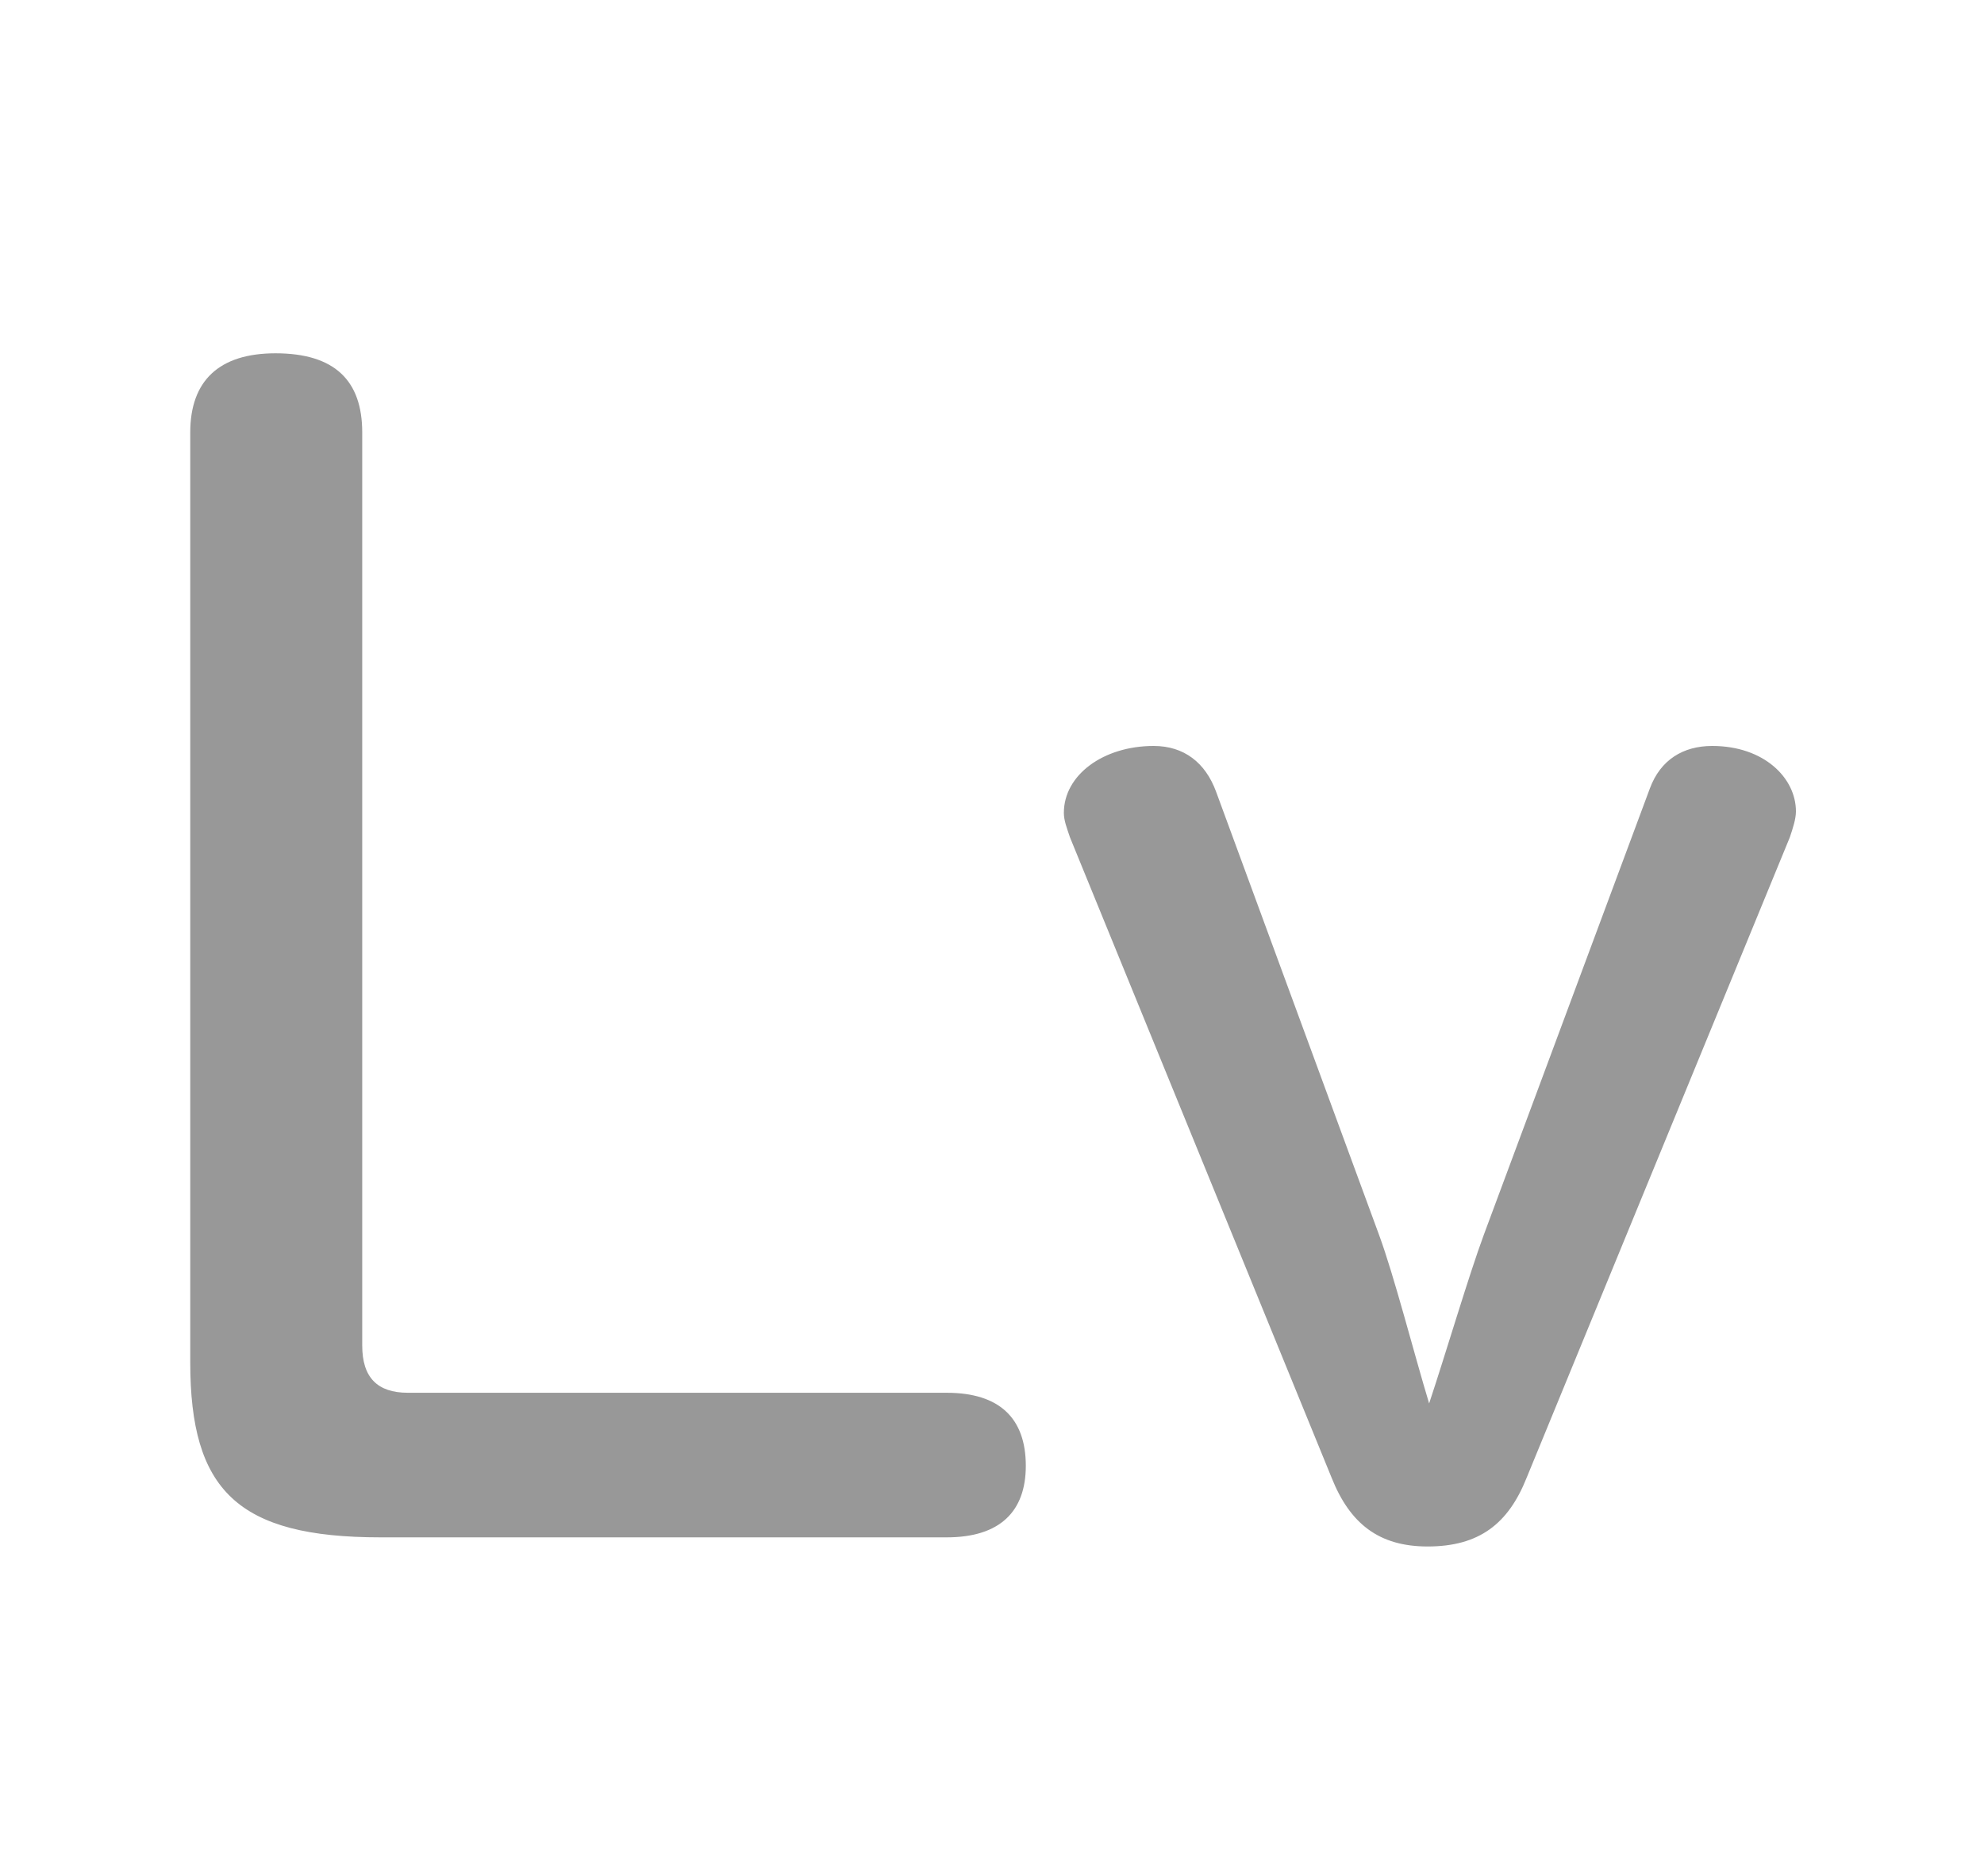
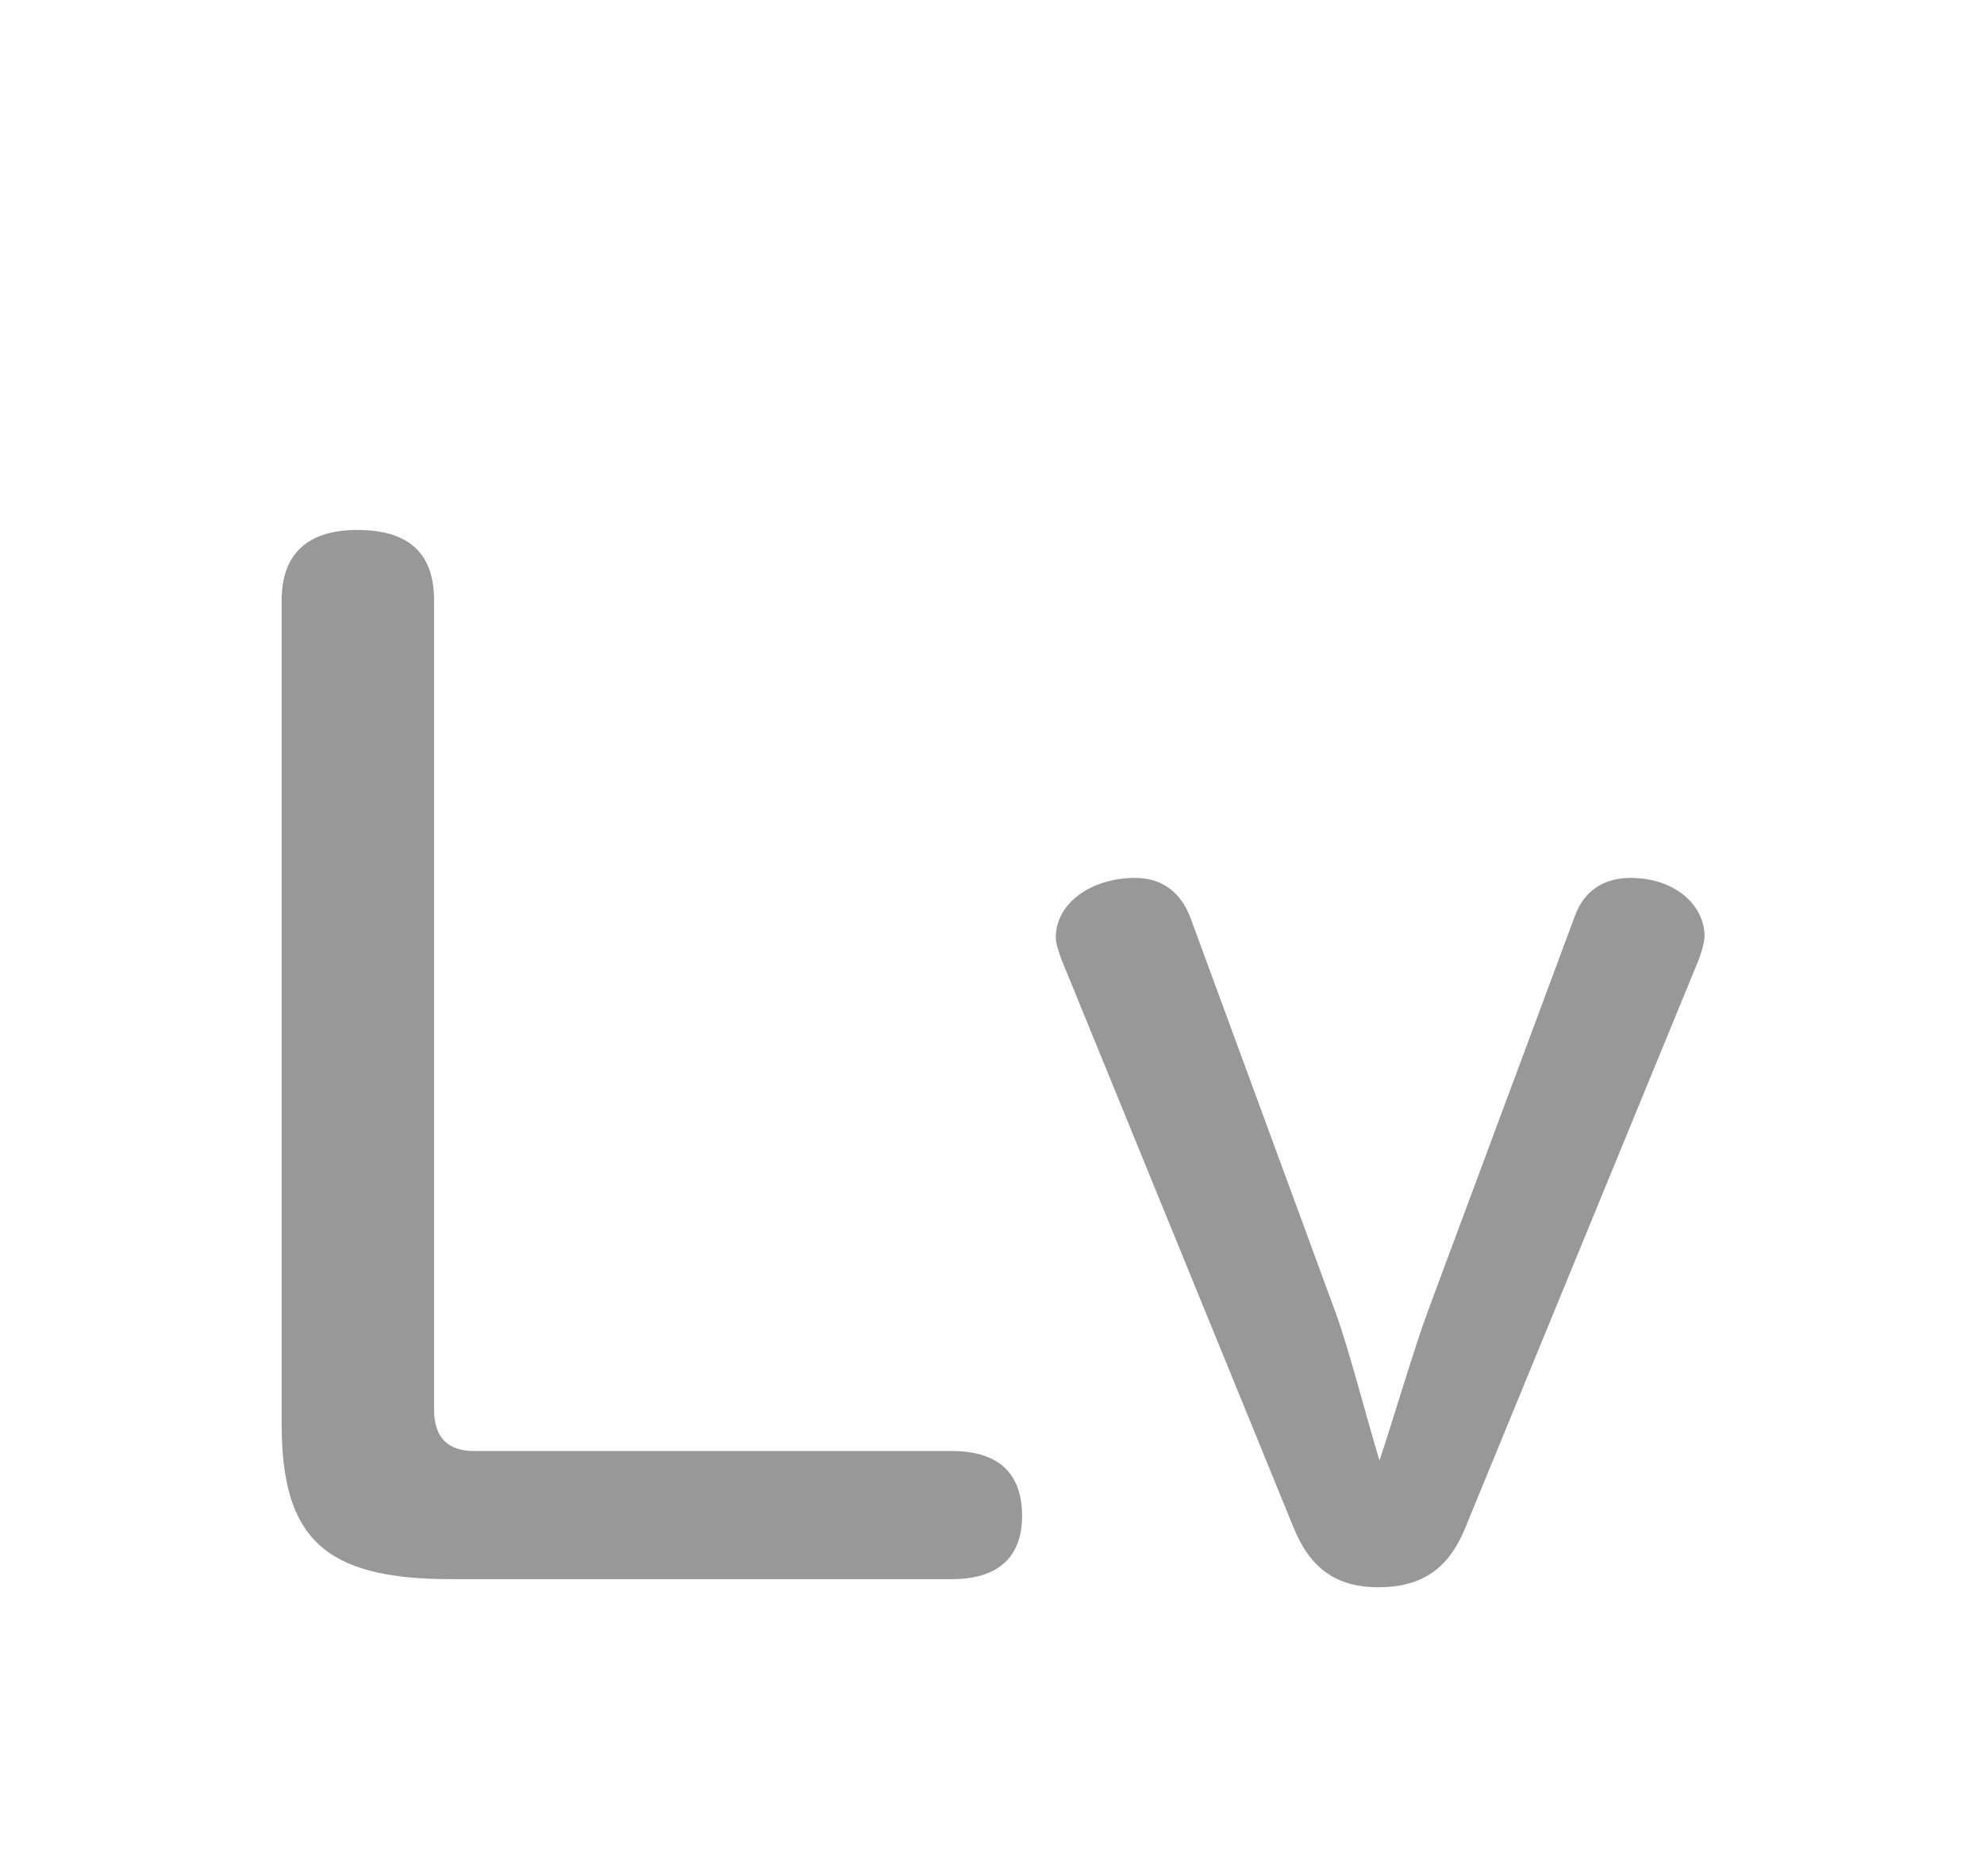
<svg xmlns="http://www.w3.org/2000/svg" width="73px" height="69px" viewBox="0 0 73 69" version="1.1">
  <defs />
  <g id="Lv" stroke="none" stroke-width="1" fill="none" fill-rule="evenodd">
-     <path d="M13.328,15.912 L13.328,49.512 C13.328,50.688 13.888,51.248 15.008,51.248 L34.832,51.248 C36.792,51.248 37.744,52.2 37.744,53.936 C37.744,55.616 36.792,56.568 34.832,56.568 L14,56.568 C8.736,56.568 7,54.832 7,50.128 L7,15.912 C7,14.008 8.064,13 10.136,13 C12.32,13 13.328,14.008 13.328,15.912 Z M49,54.384 L39.368,30.808 C39.256,30.472 39.144,30.192 39.144,29.912 C39.144,28.512 40.6,27.448 42.448,27.448 C43.568,27.448 44.352,28.064 44.744,29.128 L50.736,45.424 C51.296,46.936 52.024,49.792 52.584,51.64 C53.2,49.792 54.04,46.936 54.6,45.424 L60.704,29.016 C61.096,27.952 61.936,27.448 63,27.448 C64.904,27.448 66.08,28.624 66.08,29.856 C66.08,30.136 65.968,30.472 65.856,30.808 L56.168,54.384 C55.496,56.064 54.432,56.904 52.528,56.904 C50.736,56.904 49.672,56.064 49,54.384 Z" fill="#989898" />
+     <path d="M15.971,22.08 L15.971,51.854 C15.971,52.896 16.468,53.392 17.46,53.392 L35.027,53.392 C36.763,53.392 37.607,54.236 37.607,55.774 C37.607,57.263 36.763,58.106 35.027,58.106 L16.567,58.106 C11.902,58.106 10.364,56.568 10.364,52.4 L10.364,22.08 C10.364,20.393 11.307,19.5 13.143,19.5 C15.078,19.5 15.971,20.393 15.971,22.08 Z M47.581,56.171 L39.046,35.28 C38.947,34.982 38.847,34.734 38.847,34.486 C38.847,33.245 40.138,32.303 41.775,32.303 C42.768,32.303 43.462,32.848 43.81,33.791 L49.119,48.231 C49.616,49.571 50.261,52.102 50.757,53.739 C51.303,52.102 52.047,49.571 52.543,48.231 L57.952,33.692 C58.299,32.749 59.044,32.303 59.987,32.303 C61.674,32.303 62.716,33.345 62.716,34.436 C62.716,34.684 62.617,34.982 62.517,35.28 L53.933,56.171 C53.337,57.66 52.394,58.404 50.707,58.404 C49.119,58.404 48.176,57.66 47.581,56.171 Z" fill="#989898" />
  </g>
</svg>
